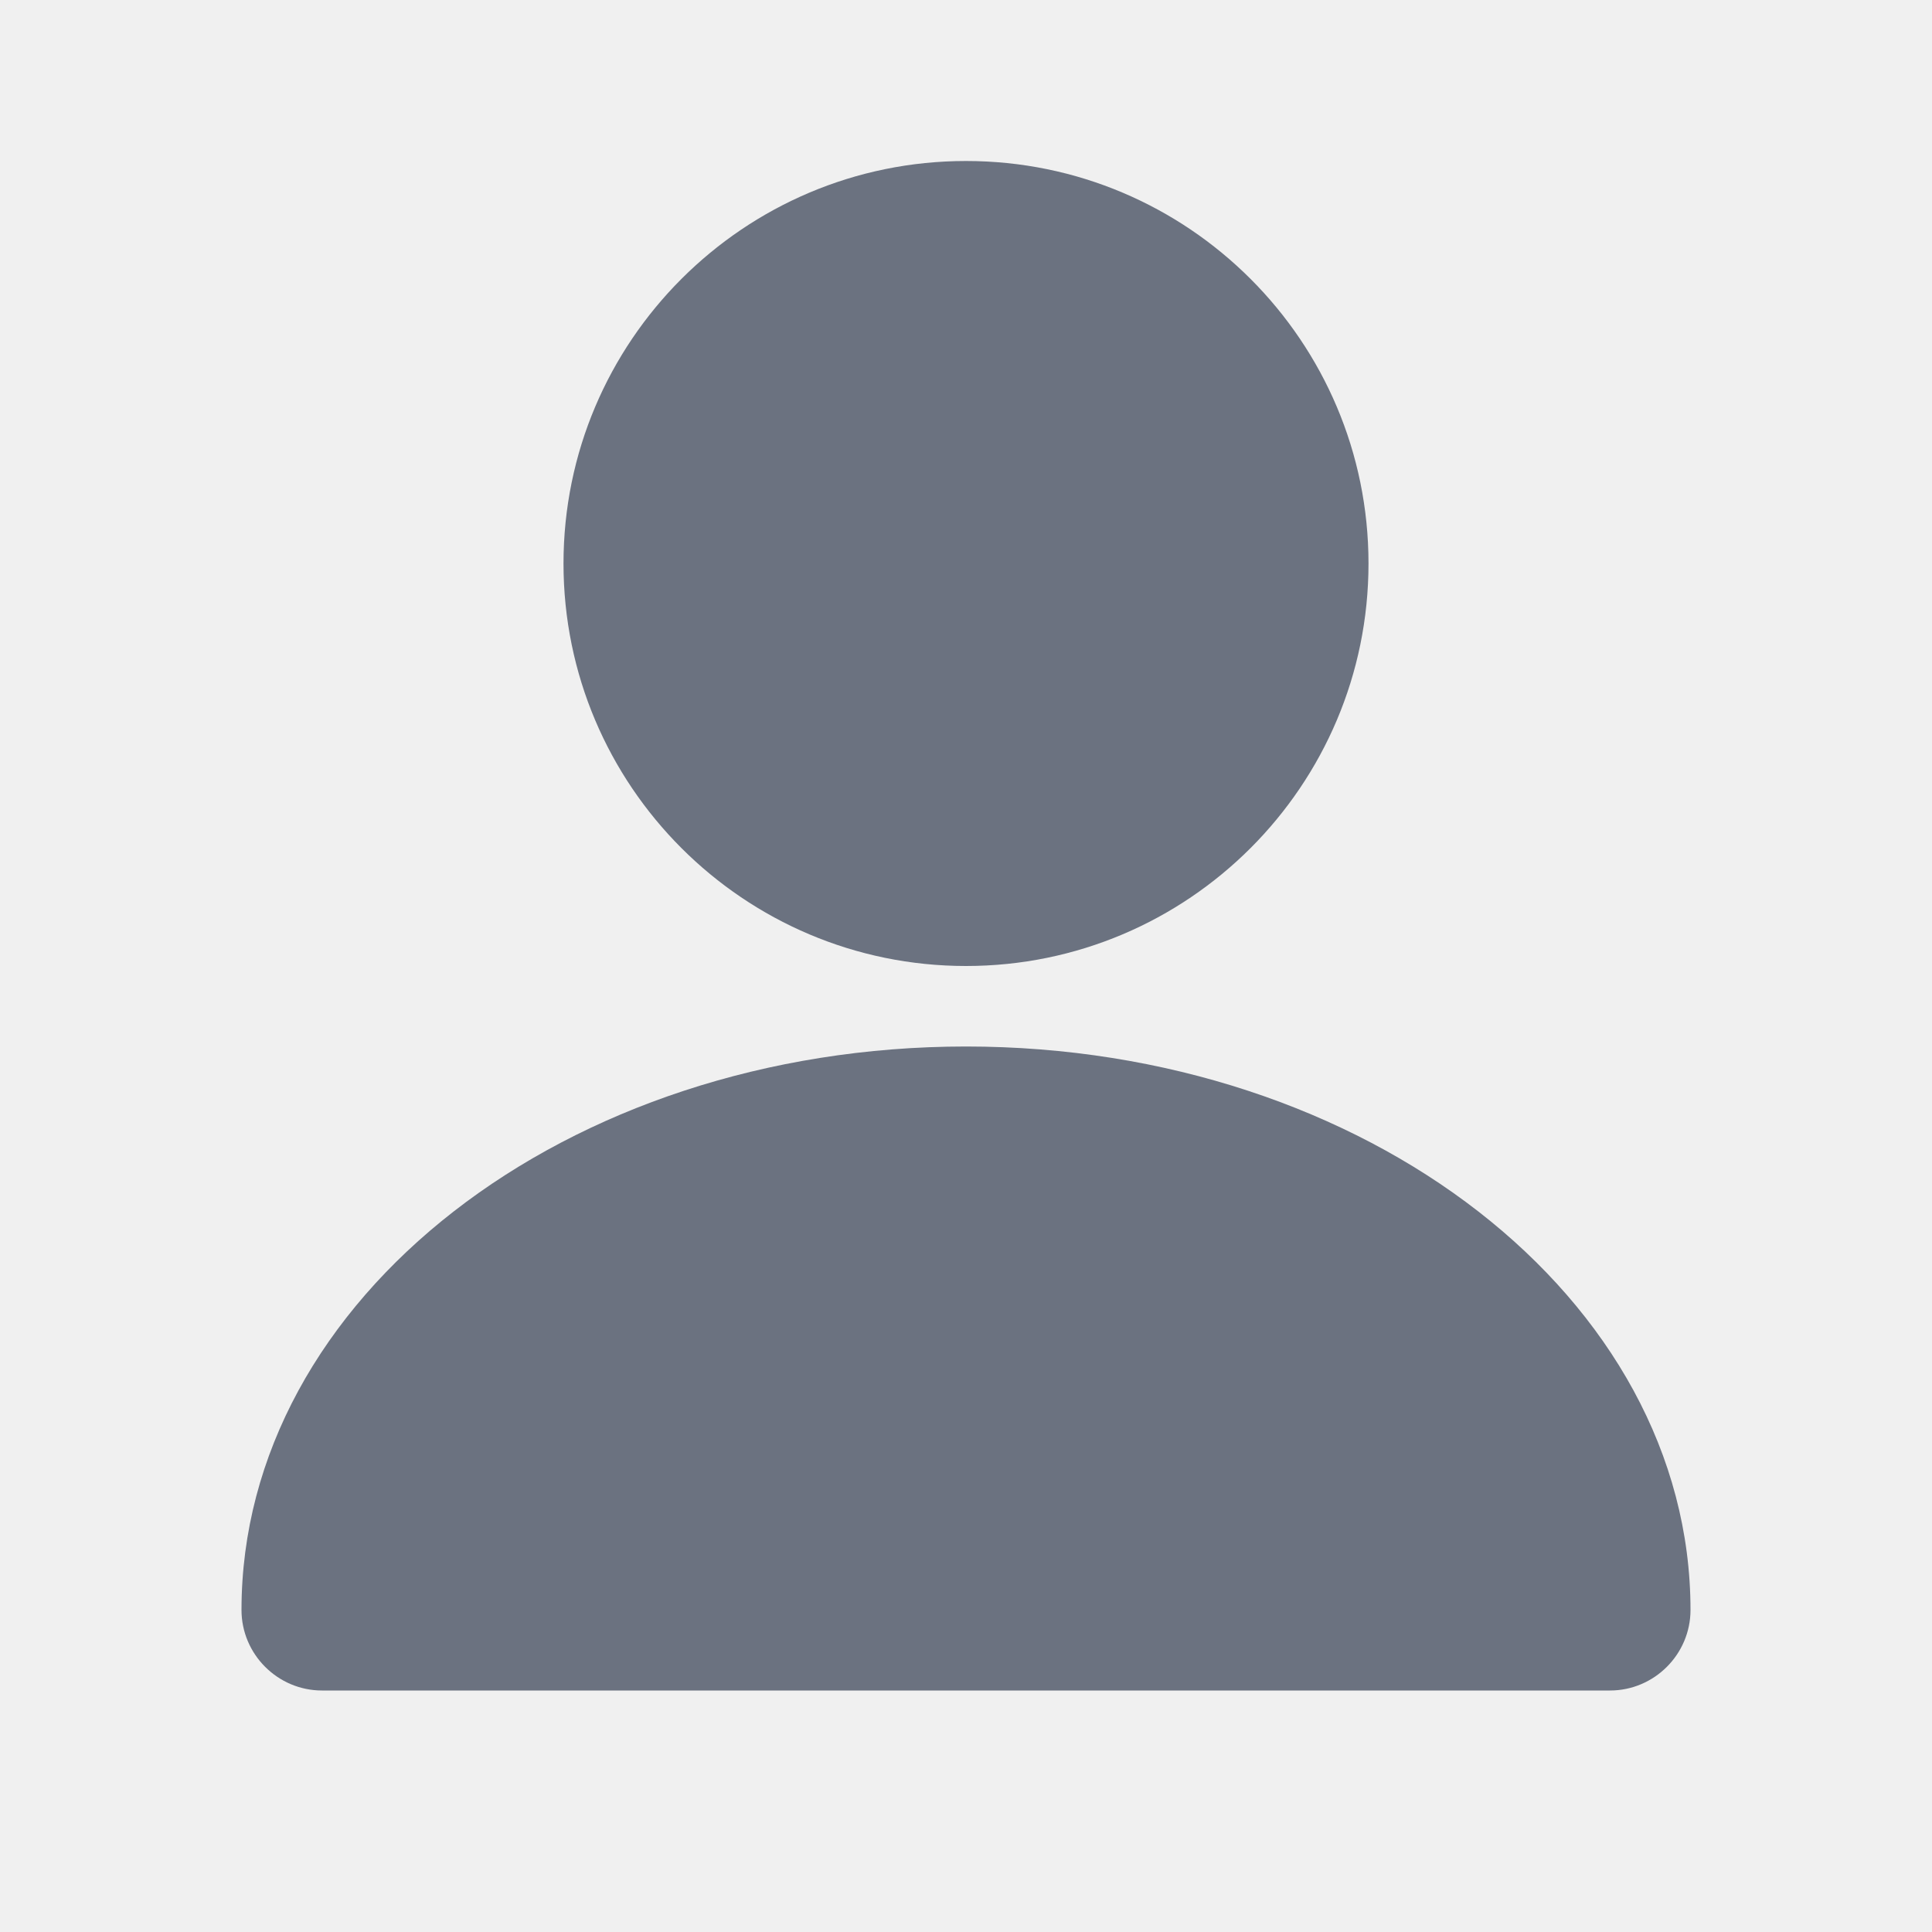
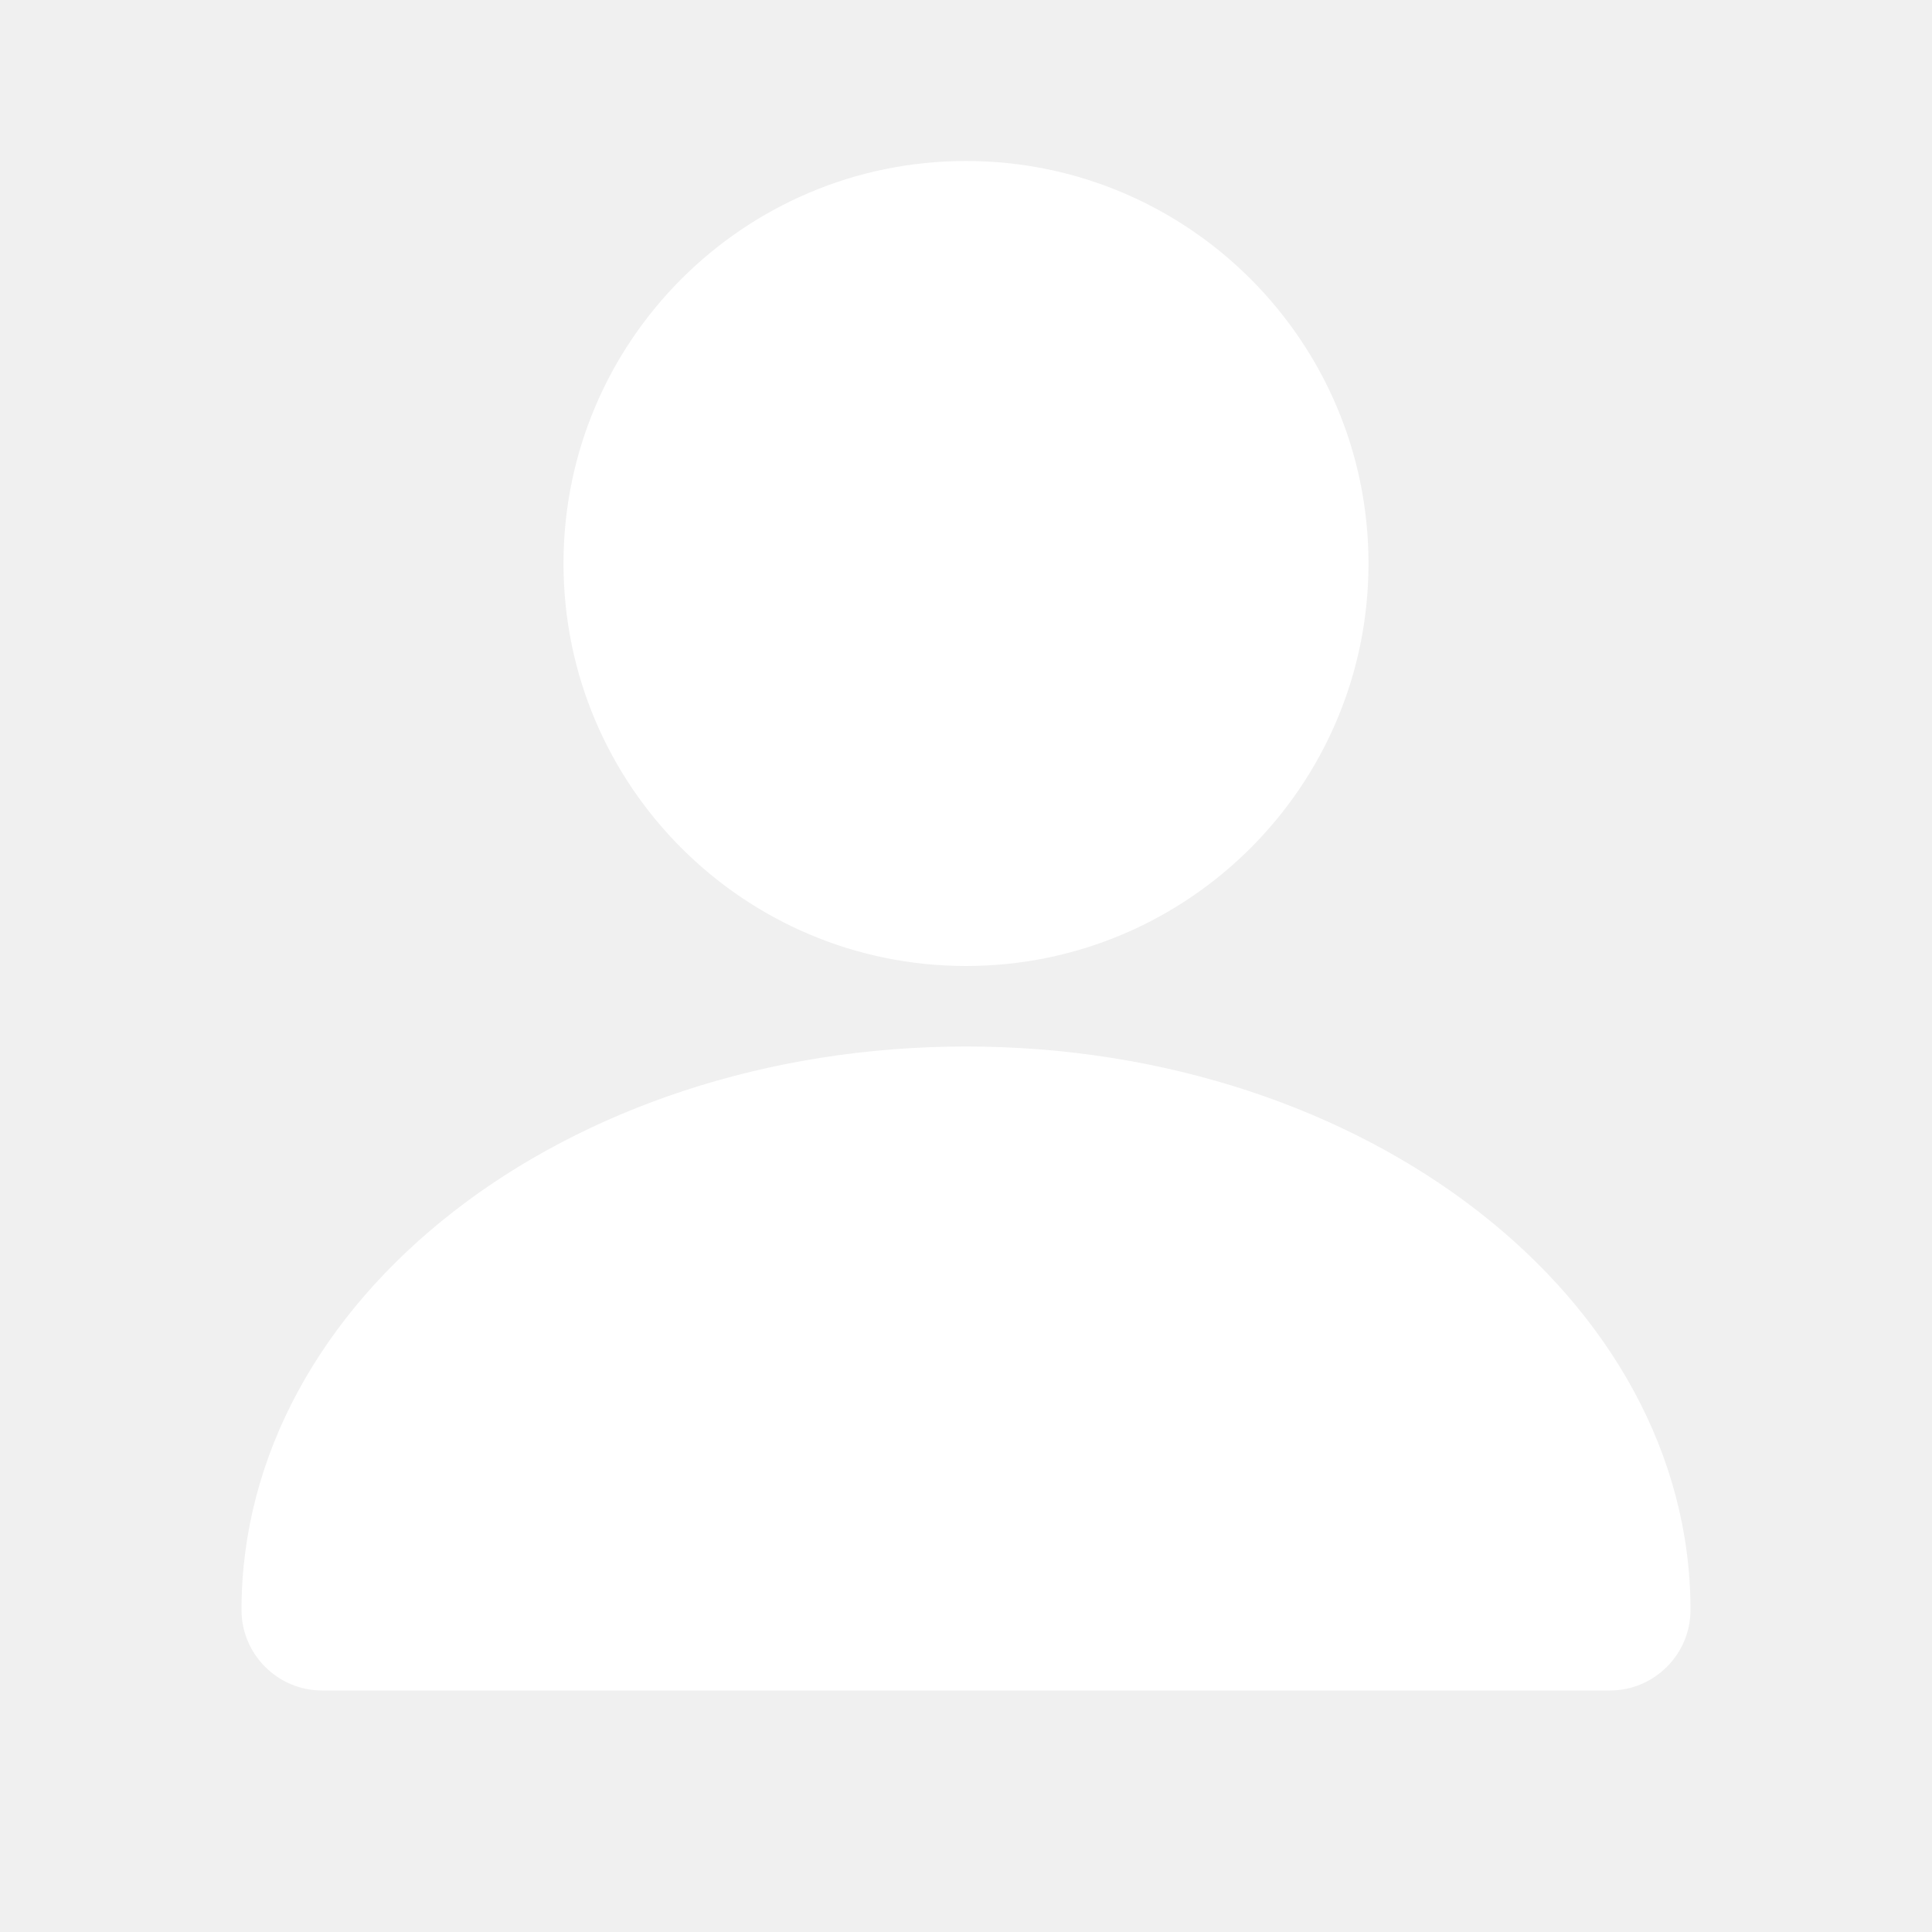
- <svg xmlns="http://www.w3.org/2000/svg" width="256" height="256" viewBox="0 0 24 24" fill="#6b7280">
+ <svg xmlns="http://www.w3.org/2000/svg" width="256" height="256" viewBox="0 0 24 24" fill="white">
  <path d="M12 2C9.24 2 7 4.24 7 7C7 9.76 9.24 12 12 12C14.76 12 17 9.76 17 7C17 4.24 14.76 2 12 2ZM3 20C3 16.13 7.03 13 12 13C16.97 13 21 16.13 21 20C21 20.55 20.55 21 20 21H4C3.45 21 3 20.55 3 20Z" />
</svg>
